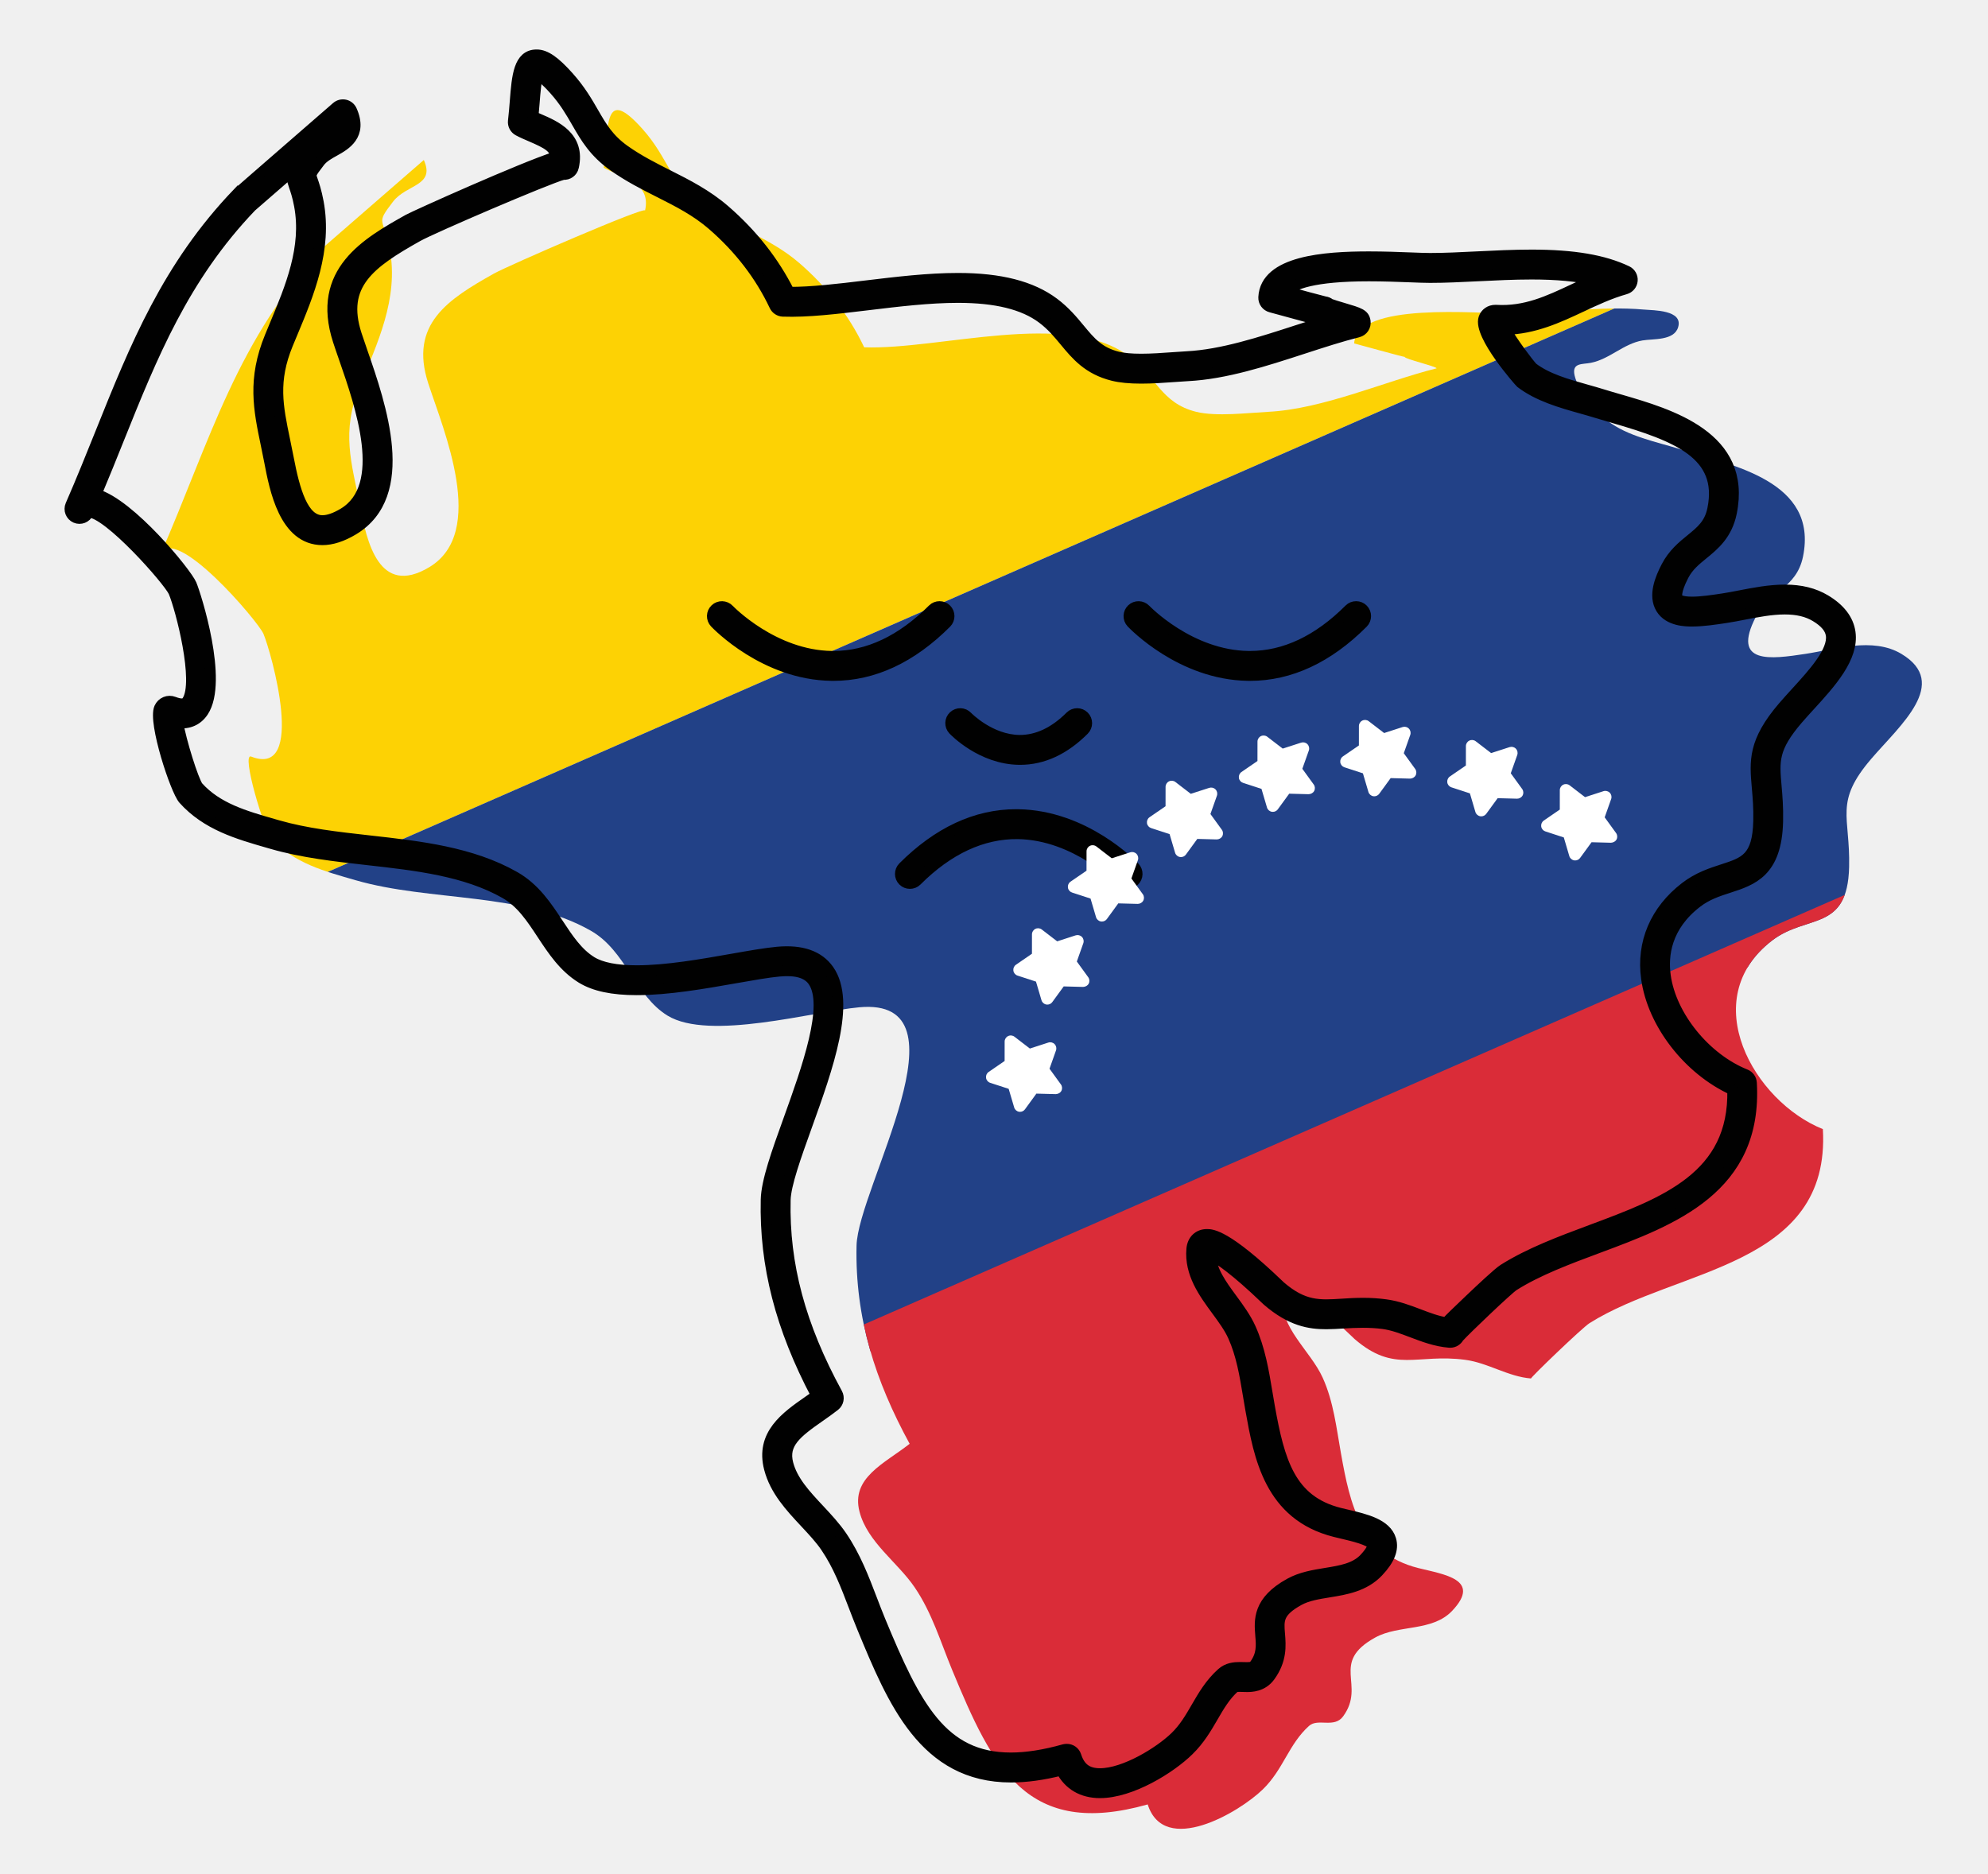
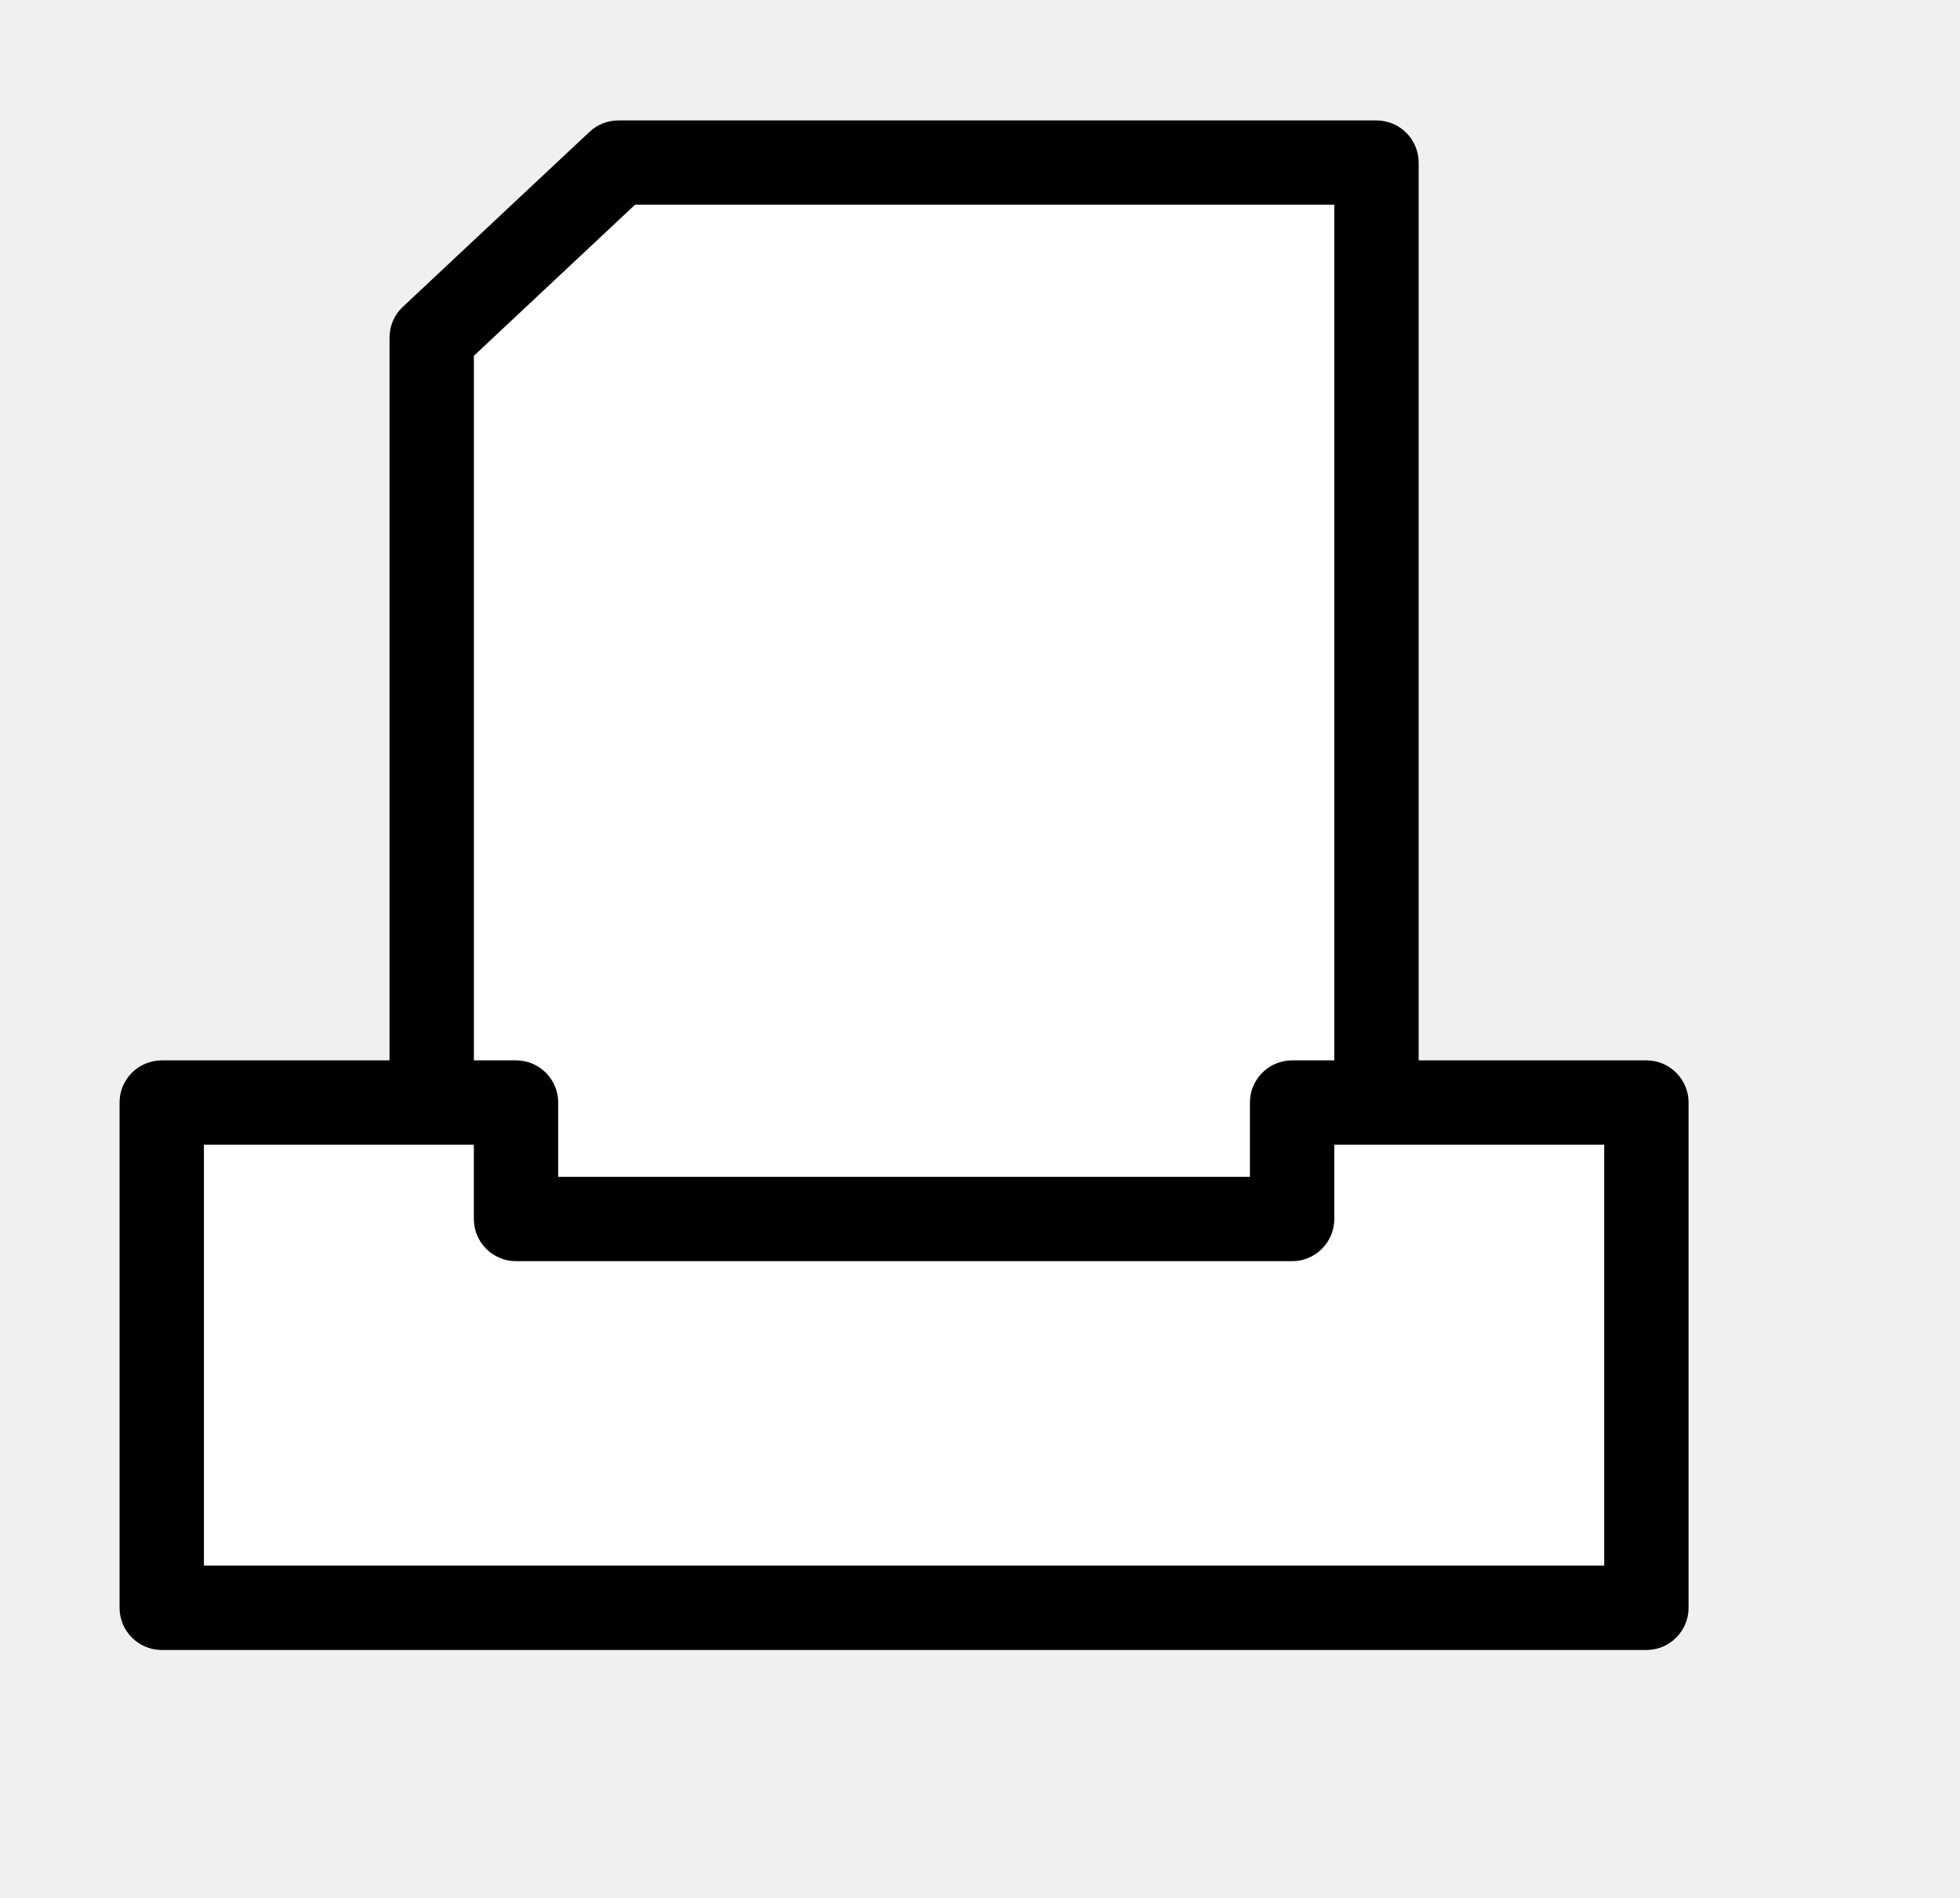
- <svg xmlns="http://www.w3.org/2000/svg" xmlns:xlink="http://www.w3.org/1999/xlink" version="1.1" id="Layer_1" x="0px" y="0px" width="93px" height="87.667px" viewBox="4.833 10.723 93 87.667" enable-background="new 4.833 10.723 93 87.667" xml:space="preserve">
+ <svg xmlns="http://www.w3.org/2000/svg" version="1.1" id="Layer_1" x="0px" y="0px" width="42px" height="40.667px" viewBox="30.5 33.723 42 40.667" enable-background="new 30.5 33.723 42 40.667" xml:space="preserve">
  <g id="Layer_1_1_">
</g>
  <g id="Layer_2" display="none">
</g>
  <g id="Layer_5" display="none">
</g>
  <g id="Layer_6">
</g>
  <g id="Layer_8" display="none">
</g>
  <g id="Layer_7">
</g>
  <g id="Layer_9">
</g>
  <g id="Layer_10">
</g>
  <g>
-     <g id="Layer_3_1_">
-       <g>
-         <g>
-           <g>
-             <g>
-               <defs>
-                 <path id="SVGID_1_" d="M75.519,25.395c-1.507,0.001-7.236-0.563-7.337,1.396c0.077,0.018,2.359,0.652,2.361,0.629         c-0.01,0.096,1.483,0.445,1.497,0.536c-2.441,0.612-5.312,1.904-7.875,2.035c-0.951,0.049-2.433,0.233-3.374,0         c-1.638-0.406-1.871-1.648-3.148-2.603c-2.927-2.189-8.833-0.292-12.383-0.415c-0.729-1.543-1.791-2.866-3.019-3.93         c-1.437-1.245-3.104-1.68-4.667-2.789c-1.419-1.007-1.461-2.126-2.686-3.497c-1.824-2.042-1.575-0.168-1.811,1.816         c0.89,0.47,2.228,0.686,1.932,2.001c0.051-0.228-6.409,2.578-7.068,2.948c-2.146,1.205-3.976,2.366-3.074,5.138         c0.71,2.183,2.773,6.968,0.046,8.601c-2.358,1.412-2.924-1.207-3.244-2.888c-0.387-2.027-0.894-3.42-0.003-5.59         c0.802-1.955,1.83-4.09,1.402-6.389c-0.285-1.53-0.694-1.132,0.15-2.235c0.629-0.823,1.988-0.727,1.442-1.951         c0,0-4.592,3.992-4.592,3.993c-4.141,4.313-5.414,9.167-7.731,14.472c0.649-1.486,4.575,3.122,4.821,3.706         c0.363,0.861,2.031,6.765-0.574,5.743c-0.482-0.189,0.613,3.456,0.954,3.836c1.037,1.155,2.499,1.535,3.94,1.951         c3.496,1.008,7.796,0.539,10.993,2.36c1.644,0.936,2.058,3.032,3.589,3.972c1.951,1.194,6.812-0.188,8.966-0.389         c5.316-0.495-0.062,8.468-0.123,11.147c-0.077,3.386,0.877,6.333,2.484,9.276c-1.169,0.921-2.76,1.584-2.345,3.179         c0.373,1.43,1.789,2.369,2.583,3.542c0.813,1.201,1.198,2.524,1.75,3.86c1.9,4.596,3.492,7.889,9.148,6.292         c0.776,2.431,4.266,0.388,5.39-0.708c0.96-0.936,1.201-2.104,2.156-2.965c0.418-0.377,1.179,0.124,1.596-0.447         c1.086-1.49-0.646-2.506,1.506-3.691c1.104-0.608,2.668-0.264,3.598-1.25c1.39-1.473-0.393-1.698-1.594-2         c-2.684-0.676-3.182-2.96-3.609-5.351c-0.214-1.197-0.347-2.427-0.854-3.548c-0.575-1.274-2.033-2.35-1.898-3.851         c0.108-1.207,3.315,1.973,3.387,2.036c1.872,1.617,2.91,0.671,5.176,0.973c1.073,0.143,1.999,0.787,3.081,0.873         c-0.07-0.006,2.387-2.37,2.73-2.586c4.101-2.589,11.293-2.622,10.92-9.081c-3.22-1.288-5.955-6.073-2.376-8.824         c1.63-1.252,3.532-0.388,3.604-3.439c0.057-2.395-0.716-3.023,1.044-5.072c1.344-1.566,3.685-3.529,1.402-4.9         c-1.339-0.804-3.143-0.204-4.491,0c-1.591,0.24-3.484,0.519-2.315-1.738c0.626-1.207,1.894-1.308,2.203-2.814         c0.723-3.536-3.315-4.268-5.729-5.02c-1.123-0.35-2.469-0.603-3.421-1.335c-0.563-0.433-1.382-1.425-1.537-2.127         c-0.131-0.599,0.363-0.505,0.766-0.585c0.874-0.174,1.523-0.892,2.411-1.046c0.505-0.087,1.479,0.02,1.669-0.621         c0.24-0.808-1.152-0.785-1.602-0.824C79.661,25.023,77.592,25.393,75.519,25.395z" />
-               </defs>
-               <clipPath id="SVGID_2_">
-                 <use xlink:href="#SVGID_1_" overflow="visible" />
-               </clipPath>
-               <g clip-path="url(#SVGID_2_)">
-                 <g>
-                   <g>
-                     <rect x="-26.711" y="6.888" transform="matrix(0.916 -0.4012 0.4012 0.916 -4.8415 21.3935)" fill="#FDD204" width="150.749" height="30.738" />
-                   </g>
-                 </g>
-                 <g>
-                   <g>
-                     <rect x="-14.379" y="35.044" transform="matrix(0.916 -0.4012 0.4012 0.916 -15.1015 28.7063)" fill="#224187" width="150.749" height="30.738" />
-                   </g>
-                 </g>
-                 <g>
-                   <g>
-                     <rect x="-2.56" y="62.026" transform="matrix(0.916 -0.4012 0.4012 0.916 -24.9338 35.7148)" fill="#DA2C38" width="150.749" height="30.738" />
-                   </g>
-                 </g>
-               </g>
-             </g>
-           </g>
-         </g>
-         <g>
-           <g>
-             <g>
-               <path fill="#010101" stroke="#010101" stroke-width="0.5" stroke-miterlimit="10" d="M56.291,94.603        c-0.828,0-1.458-0.371-1.814-1.055c-0.857,0.217-1.63,0.323-2.349,0.323c-4.064,0-5.531-3.547-6.949-6.978        c-0.143-0.345-0.274-0.688-0.405-1.03c-0.373-0.976-0.726-1.899-1.303-2.75c-0.265-0.392-0.61-0.76-0.974-1.15        c-0.69-0.739-1.404-1.503-1.672-2.53c-0.415-1.593,0.774-2.422,1.822-3.153c0.126-0.088,0.254-0.177,0.379-0.267        c-1.675-3.171-2.425-6.091-2.355-9.159c0.02-0.865,0.501-2.204,1.06-3.755c0.858-2.385,1.926-5.354,1.138-6.474        c-0.27-0.384-0.789-0.535-1.584-0.462c-0.53,0.049-1.231,0.173-2.043,0.316c-1.476,0.26-3.149,0.555-4.62,0.555        c-1.135,0-1.979-0.179-2.58-0.547c-0.828-0.509-1.347-1.295-1.848-2.056c-0.502-0.762-0.976-1.481-1.729-1.909        c-1.858-1.058-4.184-1.318-6.434-1.57c-1.499-0.168-3.049-0.341-4.462-0.749l-0.191-0.055        c-1.417-0.407-2.883-0.828-3.96-2.028c-0.37-0.412-1.424-3.61-1.126-4.278c0.115-0.257,0.408-0.38,0.67-0.277        c0.148,0.058,0.275,0.087,0.377,0.087c0.118,0,0.186-0.036,0.252-0.135c0.591-0.892-0.298-4.311-0.633-5.103        c-0.255-0.55-3.062-3.725-3.971-3.725c-0.009-0.008-0.015,0.001-0.023,0.023c0,0.001,0,0.001-0.001,0.002        c-0.1,0.227-0.364,0.331-0.591,0.232s-0.331-0.364-0.232-0.591l0,0c0.504-1.155,0.963-2.298,1.407-3.403        c1.603-3.994,3.116-7.767,6.411-11.2l0.01,0.01c0.116-0.122,0.334-0.31,0.737-0.661l3.874-3.369        c0.108-0.093,0.253-0.13,0.392-0.1s0.255,0.126,0.313,0.256c0.518,1.162-0.307,1.62-0.8,1.894        c-0.259,0.144-0.528,0.293-0.696,0.513c-0.437,0.572-0.437,0.572-0.34,0.85c0.072,0.209,0.182,0.526,0.276,1.031        c0.415,2.225-0.449,4.292-1.21,6.116c-0.074,0.177-0.147,0.352-0.219,0.526c-0.714,1.739-0.472,2.903-0.137,4.513        c0.055,0.264,0.112,0.537,0.166,0.822c0.29,1.52,0.683,2.926,1.592,2.926c0.274,0,0.604-0.114,0.98-0.339        c2.118-1.269,0.812-5.028,0.031-7.275c-0.102-0.293-0.196-0.563-0.273-0.802c-1.052-3.235,1.351-4.585,3.281-5.669        c0.3-0.169,5.354-2.441,6.881-2.927c-0.01-0.428-0.367-0.627-1.134-0.956c-0.2-0.086-0.407-0.174-0.6-0.277        c-0.164-0.087-0.258-0.266-0.236-0.45c0.038-0.324,0.064-0.645,0.087-0.946c0.091-1.154,0.17-2.15,1.004-2.15        c0.411,0,0.846,0.3,1.501,1.034c0.543,0.608,0.869,1.174,1.157,1.674c0.38,0.659,0.708,1.227,1.453,1.757        c0.659,0.468,1.359,0.821,2.036,1.163c0.894,0.451,1.818,0.918,2.665,1.653c1.279,1.109,2.29,2.395,3.008,3.826        c1.027,0.006,2.279-0.143,3.589-0.301c1.427-0.172,2.904-0.35,4.303-0.35c1.977,0,3.441,0.376,4.477,1.15        c0.528,0.394,0.892,0.834,1.214,1.223c0.504,0.608,0.901,1.087,1.774,1.304c0.277,0.069,0.638,0.102,1.103,0.102        c0.492,0,1.022-0.038,1.49-0.072c0.233-0.017,0.452-0.033,0.649-0.043c1.638-0.084,3.433-0.668,5.169-1.232        c0.417-0.136,0.822-0.267,1.22-0.391c-0.063-0.025-0.12-0.051-0.169-0.077c-0.199-0.046-0.659-0.17-1.852-0.497        c-0.233-0.064-0.402-0.11-0.434-0.118c-0.208-0.053-0.353-0.245-0.342-0.46c0.087-1.7,2.852-1.897,4.925-1.897        c0.72,0,1.408,0.027,1.962,0.048c0.368,0.014,0.676,0.026,0.895,0.026c0.682,0,1.418-0.036,2.198-0.075        c0.835-0.041,1.699-0.084,2.554-0.084c1.96,0,3.377,0.241,4.459,0.757c0.169,0.081,0.27,0.257,0.254,0.443        s-0.145,0.343-0.325,0.394c-0.733,0.208-1.411,0.525-2.066,0.833c-1.076,0.504-2.186,1.026-3.546,1.062        c0.322,0.581,1.074,1.581,1.275,1.791c0.679,0.515,1.61,0.776,2.511,1.03c0.257,0.072,0.509,0.143,0.752,0.219        c0.25,0.078,0.519,0.156,0.797,0.236c2.377,0.689,5.969,1.731,5.239,5.302c-0.209,1.02-0.805,1.506-1.33,1.935        c-0.355,0.289-0.689,0.563-0.914,0.996c-0.41,0.792-0.308,1.035-0.283,1.075c0.023,0.039,0.142,0.165,0.686,0.165        c0.432,0,0.971-0.081,1.446-0.153c0.25-0.038,0.517-0.09,0.793-0.143c0.648-0.126,1.381-0.268,2.098-0.268        c0.749,0,1.37,0.154,1.898,0.471c0.682,0.409,1.072,0.917,1.158,1.509c0.173,1.182-0.916,2.375-1.877,3.427        c-0.2,0.219-0.396,0.433-0.574,0.64c-1.161,1.353-1.109,1.944-1.007,3.123c0.041,0.466,0.087,0.995,0.071,1.667        c-0.056,2.368-1.194,2.736-2.295,3.093c-0.497,0.161-1.011,0.327-1.484,0.692c-1.457,1.12-1.607,2.484-1.476,3.431        c0.26,1.883,1.871,3.869,3.746,4.619c0.162,0.065,0.271,0.217,0.281,0.391c0.286,4.941-3.68,6.419-7.18,7.722        c-1.384,0.515-2.815,1.048-3.949,1.765c-0.266,0.174-2.217,2.031-2.567,2.417c-0.075,0.142-0.225,0.239-0.397,0.239        c-0.001,0-0.003,0-0.005,0c-0.012,0-0.024,0-0.036-0.001l0,0l0,0c-0.001,0-0.002,0-0.002,0        c-0.631-0.051-1.195-0.265-1.741-0.472c-0.464-0.176-0.903-0.343-1.361-0.404c-0.611-0.081-1.276-0.06-1.861-0.023        c-0.273,0.017-0.532,0.034-0.792,0.034c-0.777,0-1.65-0.132-2.758-1.089c-0.006-0.005-0.033-0.03-0.075-0.071        c-1.406-1.352-2.216-1.906-2.576-2.071c0.02,0.73,0.494,1.377,0.994,2.059c0.32,0.435,0.65,0.885,0.871,1.375        c0.439,0.974,0.611,2.011,0.777,3.013c0.035,0.214,0.071,0.428,0.109,0.641c0.457,2.556,0.959,4.411,3.277,4.995        c0.115,0.029,0.234,0.057,0.356,0.085c0.856,0.201,1.825,0.428,2.043,1.154c0.135,0.45-0.058,0.942-0.589,1.504        c-0.646,0.685-1.53,0.829-2.31,0.955c-0.517,0.084-1.006,0.163-1.399,0.38c-0.987,0.544-0.955,0.932-0.902,1.575        c0.045,0.544,0.1,1.221-0.458,1.987c-0.352,0.482-0.879,0.482-1.077,0.482c-0.062,0-0.124-0.002-0.186-0.004        c-0.052-0.002-0.103-0.003-0.154-0.003c-0.133,0-0.209,0.013-0.241,0.041c-0.435,0.393-0.713,0.872-1.007,1.379        c-0.306,0.527-0.622,1.073-1.136,1.573C59.602,93.447,57.756,94.603,56.291,94.603z M54.741,92.564        c0.191,0,0.367,0.122,0.428,0.312c0.183,0.573,0.529,0.829,1.122,0.829c1.148,0,2.785-1,3.526-1.722        c0.426-0.415,0.697-0.884,0.985-1.38c0.316-0.545,0.643-1.11,1.183-1.596c0.267-0.241,0.59-0.272,0.842-0.272        c0.059,0,0.12,0.002,0.182,0.003c0.052,0.002,0.105,0.003,0.158,0.003c0.249,0,0.303-0.047,0.351-0.113        c0.361-0.495,0.327-0.906,0.288-1.383c-0.059-0.718-0.132-1.612,1.364-2.436c0.529-0.291,1.118-0.387,1.688-0.48        c0.701-0.114,1.363-0.221,1.801-0.685c0.342-0.363,0.399-0.57,0.382-0.629c-0.069-0.229-0.96-0.438-1.388-0.538        c-0.127-0.03-0.251-0.059-0.37-0.089c-3.06-0.771-3.549-3.508-3.942-5.708c-0.039-0.217-0.075-0.434-0.111-0.652        c-0.164-0.989-0.319-1.924-0.71-2.791c-0.182-0.404-0.471-0.797-0.776-1.213c-0.592-0.806-1.262-1.72-1.16-2.864        c0.037-0.415,0.316-0.682,0.71-0.682c0.224,0,0.904,0,3.378,2.379l0.047,0.046c1.1,0.95,1.839,0.899,2.898,0.832        c0.305-0.02,0.621-0.04,0.975-0.04c0.368,0,0.715,0.023,1.061,0.069c0.561,0.075,1.069,0.267,1.561,0.454        c0.433,0.165,0.846,0.322,1.271,0.389c0.202-0.217,0.545-0.544,1.112-1.085c0.482-0.46,1.327-1.254,1.568-1.406        c1.214-0.766,2.689-1.316,4.115-1.847c3.443-1.283,6.698-2.496,6.607-6.553c-2.064-0.945-3.738-3.093-4.032-5.214        c-0.231-1.672,0.415-3.187,1.819-4.267c0.597-0.459,1.212-0.658,1.755-0.834c1.018-0.33,1.632-0.529,1.673-2.259        c0.015-0.622-0.029-1.124-0.068-1.568c-0.109-1.247-0.187-2.148,1.22-3.787c0.184-0.214,0.385-0.435,0.591-0.661        c0.826-0.905,1.763-1.931,1.651-2.692c-0.046-0.317-0.286-0.602-0.731-0.869c-0.384-0.231-0.854-0.343-1.436-0.343        c-0.631,0-1.29,0.128-1.927,0.252c-0.289,0.056-0.568,0.11-0.831,0.15c-0.507,0.076-1.08,0.163-1.58,0.163        c-0.27,0-1.091,0-1.453-0.596c-0.368-0.605-0.032-1.406,0.253-1.955c0.31-0.598,0.752-0.96,1.144-1.278        c0.488-0.398,0.874-0.713,1.018-1.42c0.523-2.556-1.677-3.409-4.608-4.259c-0.284-0.082-0.558-0.162-0.814-0.242        c-0.235-0.073-0.48-0.142-0.729-0.212c-0.945-0.266-2.015-0.567-2.834-1.196c-0.022-0.017-1.991-2.222-1.72-3.019        c0.079-0.231,0.286-0.375,0.542-0.375c0.009,0,0.032,0.001,0.041,0.001c1.356,0.079,2.44-0.43,3.592-0.971        c0.317-0.149,0.64-0.3,0.974-0.442c-0.787-0.185-1.741-0.273-2.915-0.273c-0.833,0-1.686,0.042-2.51,0.083        c-0.79,0.039-1.537,0.076-2.238,0.076c-0.231,0-0.552-0.012-0.934-0.027c-0.546-0.021-1.225-0.047-1.927-0.047        c-2.616,0-3.55,0.389-3.87,0.721c0.517,0.142,1.607,0.44,1.803,0.484c0.092,0.01,0.176,0.047,0.242,0.104        c0.121,0.047,0.413,0.134,0.613,0.193c0.778,0.23,0.987,0.292,1.038,0.616c0.036,0.23-0.109,0.449-0.335,0.505        c-0.809,0.203-1.66,0.48-2.561,0.773c-1.791,0.583-3.643,1.185-5.4,1.275c-0.192,0.01-0.405,0.025-0.631,0.042        c-0.483,0.035-1.03,0.074-1.554,0.074c-0.539,0-0.971-0.042-1.319-0.128c-1.16-0.288-1.714-0.956-2.25-1.603        c-0.304-0.367-0.618-0.746-1.06-1.076c-0.874-0.654-2.163-0.972-3.938-0.972c-1.346,0-2.795,0.175-4.196,0.344        c-1.461,0.176-2.834,0.342-3.995,0.301c-0.168-0.006-0.319-0.105-0.391-0.257c-0.67-1.419-1.648-2.691-2.907-3.782        c-0.763-0.661-1.598-1.084-2.482-1.53c-0.706-0.357-1.436-0.725-2.151-1.232c-0.906-0.643-1.297-1.321-1.712-2.04        c-0.279-0.484-0.567-0.985-1.049-1.524c-0.425-0.475-0.657-0.643-0.765-0.703c-0.091,0.236-0.139,0.837-0.174,1.291        c-0.017,0.213-0.034,0.435-0.057,0.661c0.085,0.038,0.173,0.076,0.264,0.115c0.774,0.332,1.944,0.833,1.626,2.249        c0,0.001,0,0.002,0,0.002c-0.05,0.222-0.255,0.369-0.48,0.348c-0.787,0.217-6.119,2.506-6.806,2.892        c-2.23,1.252-3.634,2.25-2.867,4.608c0.076,0.234,0.168,0.498,0.267,0.785c0.87,2.505,2.326,6.696-0.418,8.34        c-0.517,0.31-1.002,0.467-1.441,0.467c-1.777,0-2.231-2.378-2.475-3.656c-0.054-0.28-0.109-0.548-0.163-0.807        c-0.34-1.633-0.634-3.043,0.185-5.037c0.072-0.175,0.146-0.352,0.22-0.531c0.748-1.792,1.521-3.644,1.156-5.606        c-0.082-0.439-0.174-0.706-0.242-0.902c-0.102-0.294-0.14-0.5-0.101-0.706c-0.935,0.813-1.784,1.552-1.906,1.657        c-3.165,3.303-4.645,6.992-6.212,10.898c-0.335,0.835-0.679,1.691-1.045,2.56c1.592,0.457,4.221,3.674,4.451,4.221        c0.208,0.492,1.498,4.525,0.554,5.948c-0.265,0.4-0.676,0.586-1.182,0.525c0.143,0.862,0.716,2.689,0.937,2.989        c0.898,0.999,2.177,1.367,3.532,1.756l0.191,0.055c1.34,0.386,2.784,0.548,4.313,0.719c2.34,0.262,4.76,0.532,6.779,1.682        c0.94,0.535,1.497,1.379,2.035,2.196c0.468,0.71,0.91,1.38,1.567,1.784c0.449,0.275,1.159,0.414,2.11,0.414        c1.392,0,3.024-0.288,4.464-0.542c0.831-0.147,1.549-0.273,2.116-0.326c1.134-0.105,1.937,0.178,2.402,0.839        c1.056,1.502-0.051,4.579-1.028,7.294c-0.509,1.416-0.991,2.753-1.006,3.471c-0.069,3.014,0.703,5.89,2.429,9.05        c0.105,0.192,0.056,0.432-0.116,0.568c-0.234,0.184-0.482,0.357-0.721,0.524c-1.068,0.745-1.711,1.249-1.467,2.189        c0.21,0.807,0.817,1.456,1.458,2.143c0.372,0.398,0.757,0.81,1.062,1.26c0.635,0.937,1.023,1.952,1.398,2.933        c0.127,0.334,0.256,0.67,0.395,1.007c1.653,3.996,2.889,6.423,6.119,6.423c0.732,0,1.571-0.132,2.491-0.392        C54.659,92.569,54.7,92.564,54.741,92.564z" />
-             </g>
-           </g>
-           <g>
-             <g>
-               <path fill="#010101" stroke="#010101" stroke-width="0.5" stroke-miterlimit="10" d="M43.818,42.329        c-0.031,0-0.062,0-0.094-0.001c-3.126-0.046-5.353-2.371-5.447-2.469c-0.17-0.18-0.162-0.465,0.019-0.635        c0.18-0.17,0.464-0.162,0.635,0.018l0,0c0.021,0.022,2.071,2.152,4.814,2.188c0.023,0,0.047,0,0.071,0        c1.629,0,3.193-0.739,4.651-2.198c0.175-0.175,0.46-0.175,0.635,0s0.175,0.46,0,0.635        C47.47,41.502,45.693,42.329,43.818,42.329z" />
-             </g>
-           </g>
-           <g>
-             <g>
-               <path fill="#010101" stroke="#010101" stroke-width="0.5" stroke-miterlimit="10" d="M63.307,42.329        c-0.031,0-0.062,0-0.094-0.001c-3.126-0.046-5.353-2.371-5.447-2.469c-0.17-0.18-0.162-0.465,0.019-0.635        c0.18-0.17,0.464-0.162,0.635,0.018l0,0c0.021,0.022,2.071,2.152,4.814,2.188c0.023,0,0.047,0,0.071,0        c1.629,0,3.193-0.739,4.651-2.198c0.175-0.175,0.46-0.175,0.635,0s0.175,0.46,0,0.635        C66.96,41.502,65.181,42.329,63.307,42.329z" />
-             </g>
-           </g>
-           <g>
-             <g>
-               <path fill="#010101" stroke="#010101" stroke-width="0.5" stroke-miterlimit="10" d="M52.556,46.258c-0.018,0-0.036,0-0.054,0        c-1.766-0.026-3.022-1.336-3.075-1.392c-0.17-0.181-0.162-0.465,0.019-0.635c0.18-0.17,0.464-0.162,0.634,0.018        c0.019,0.019,1.064,1.094,2.442,1.111c0.825,0.006,1.631-0.367,2.384-1.12c0.175-0.175,0.46-0.175,0.635,0s0.175,0.46,0,0.635        C54.624,45.793,53.62,46.258,52.556,46.258z" />
-             </g>
-           </g>
-           <g>
-             <g>
-               <path fill="#010101" stroke="#010101" stroke-width="0.5" stroke-miterlimit="10" d="M57.58,52.061        c-0.119,0-0.238-0.047-0.326-0.14l0,0c-0.021-0.022-2.071-2.152-4.814-2.188c-1.645-0.018-3.243,0.717-4.723,2.197        c-0.175,0.175-0.46,0.175-0.635,0s-0.175-0.46,0-0.635c1.633-1.633,3.411-2.461,5.286-2.461c0.031,0,0.062,0,0.094,0.001        c3.126,0.046,5.353,2.371,5.447,2.469c0.17,0.18,0.162,0.465-0.019,0.635C57.801,52.02,57.691,52.061,57.58,52.061z" />
-             </g>
-           </g>
-         </g>
-       </g>
+     <g>
+       <polygon fill="#FFFFFF" points="59.996,57.35 59.996,37.206 43.75,37.206 39.751,40.956 39.751,57.35 33.966,57.35 33.966,68.177     65.78,68.177 65.78,57.35   " />
+       <path fill="#FFFFFF" d="M65.78,69.081H33.966c-0.499,0-0.904-0.405-0.904-0.904V57.35c0-0.499,0.405-0.904,0.904-0.904h4.881    v-15.49c0-0.25,0.103-0.489,0.286-0.659l4-3.749c0.168-0.157,0.389-0.244,0.618-0.244h16.246c0.499,0,0.904,0.405,0.904,0.904    v19.239h4.881c0.499,0,0.904,0.405,0.904,0.904v10.827C66.684,68.676,66.279,69.081,65.78,69.081z M34.87,67.273h30.006v-9.02    h-4.881c-0.499,0-0.904-0.405-0.904-0.904V38.11H44.108l-3.453,3.237V57.35c0,0.499-0.405,0.904-0.904,0.904H34.87V67.273z" />
    </g>
-     <g id="Layer_4_1_">
-       <g>
-         <g>
-           <polygon fill="#FFFFFF" points="52.119,59.457 52.958,60.101 53.965,59.775 53.611,60.773 54.233,61.63 53.174,61.601       52.552,62.457 52.251,61.442 51.245,61.114 52.118,60.515     " />
-           <path fill="#FFFFFF" d="M52.552,62.743c-0.016,0-0.032-0.001-0.049-0.004c-0.107-0.018-0.195-0.096-0.226-0.201l-0.258-0.871      l-0.863-0.281c-0.104-0.034-0.179-0.123-0.195-0.231c-0.015-0.108,0.031-0.215,0.121-0.277l0.748-0.514l0.001-0.908      c0-0.109,0.062-0.208,0.16-0.256c0.098-0.049,0.214-0.037,0.3,0.029l0.72,0.553l0.864-0.28c0.103-0.033,0.217-0.005,0.293,0.073      c0.076,0.078,0.101,0.192,0.065,0.295l-0.303,0.856l0.533,0.735c0.064,0.088,0.072,0.205,0.022,0.301      c-0.051,0.096-0.152,0.147-0.261,0.153l-0.908-0.024l-0.534,0.734C52.729,62.7,52.642,62.743,52.552,62.743z M51.885,61.022      l0.454,0.148c0.09,0.029,0.159,0.101,0.186,0.191l0.136,0.459l0.281-0.387c0.055-0.076,0.139-0.123,0.239-0.117l0.479,0.013      l-0.281-0.388c-0.055-0.076-0.069-0.175-0.038-0.264l0.16-0.451l-0.456,0.147c-0.088,0.029-0.187,0.012-0.262-0.045l-0.38-0.292      v0.479c0,0.094-0.046,0.182-0.124,0.235L51.885,61.022z" />
-         </g>
-         <g>
-           <polygon fill="#FFFFFF" points="53.397,54.44 54.236,55.085 55.243,54.759 54.889,55.756 55.51,56.613 54.453,56.585       53.829,57.44 53.529,56.425 52.523,56.097 53.396,55.498     " />
-           <path fill="#FFFFFF" d="M53.829,57.726c-0.016,0-0.032-0.001-0.049-0.004c-0.107-0.018-0.195-0.096-0.226-0.201l-0.257-0.871      l-0.863-0.281c-0.104-0.034-0.179-0.123-0.195-0.231c-0.015-0.108,0.031-0.215,0.121-0.277l0.748-0.514l0.001-0.908      c0-0.109,0.062-0.208,0.16-0.256c0.097-0.048,0.214-0.037,0.3,0.03l0.72,0.553l0.864-0.28c0.104-0.033,0.217-0.005,0.293,0.073      c0.076,0.078,0.101,0.192,0.065,0.295l-0.303,0.856l0.533,0.735c0.064,0.088,0.072,0.205,0.022,0.301      c-0.051,0.096-0.154,0.148-0.261,0.153l-0.908-0.024l-0.535,0.734C54.006,57.683,53.92,57.726,53.829,57.726z M53.163,56.005      l0.454,0.148c0.09,0.029,0.159,0.101,0.186,0.191l0.136,0.459l0.282-0.387c0.055-0.076,0.143-0.124,0.239-0.117l0.478,0.013      l-0.281-0.387c-0.055-0.076-0.069-0.175-0.038-0.264l0.16-0.451l-0.455,0.147c-0.088,0.029-0.188,0.012-0.262-0.045l-0.38-0.292      v0.479c0,0.094-0.046,0.182-0.124,0.236L53.163,56.005z" />
-         </g>
-         <g>
-           <polygon fill="#FFFFFF" points="55.948,50.553 56.788,51.198 57.795,50.872 57.441,51.869 58.062,52.726 57.004,52.698       56.381,53.554 56.081,52.539 55.075,52.211 55.947,51.612     " />
-           <path fill="#FFFFFF" d="M56.381,53.84c-0.016,0-0.032-0.001-0.049-0.004c-0.107-0.018-0.195-0.096-0.226-0.201l-0.257-0.87      l-0.864-0.282c-0.103-0.034-0.179-0.123-0.194-0.231s0.031-0.215,0.121-0.277l0.749-0.514l0.001-0.908      c0-0.109,0.062-0.208,0.16-0.256c0.098-0.048,0.213-0.037,0.3,0.03l0.72,0.553l0.864-0.279c0.104-0.033,0.217-0.006,0.293,0.073      c0.076,0.078,0.101,0.192,0.065,0.295l-0.303,0.856l0.533,0.735c0.064,0.088,0.072,0.205,0.022,0.301      c-0.051,0.096-0.154,0.153-0.261,0.153l-0.908-0.024l-0.535,0.734C56.558,53.797,56.472,53.84,56.381,53.84z M55.714,52.119      l0.456,0.149c0.089,0.029,0.159,0.1,0.185,0.191l0.136,0.459l0.282-0.387c0.055-0.076,0.137-0.122,0.239-0.117l0.478,0.013      l-0.281-0.387c-0.055-0.076-0.069-0.175-0.038-0.264l0.16-0.451l-0.456,0.147c-0.088,0.029-0.187,0.012-0.262-0.045l-0.38-0.291      v0.478c0,0.094-0.046,0.182-0.124,0.236L55.714,52.119z" />
-         </g>
-         <g>
-           <polygon fill="#FFFFFF" points="59.646,47.538 60.485,48.182 61.492,47.856 61.139,48.854 61.76,49.711 60.702,49.683       60.079,50.538 59.779,49.523 58.772,49.195 59.645,48.596     " />
-           <path fill="#FFFFFF" d="M60.079,50.824c-0.016,0-0.032-0.001-0.049-0.004c-0.107-0.018-0.195-0.096-0.226-0.201l-0.257-0.87      l-0.864-0.282c-0.103-0.034-0.179-0.123-0.194-0.231s0.031-0.215,0.121-0.277l0.748-0.514l0.001-0.908      c0-0.109,0.062-0.208,0.16-0.256s0.213-0.037,0.3,0.03l0.72,0.553l0.864-0.279c0.104-0.033,0.217-0.005,0.293,0.073      c0.076,0.078,0.101,0.192,0.065,0.295l-0.303,0.856l0.533,0.735c0.064,0.088,0.072,0.205,0.022,0.301      c-0.051,0.096-0.154,0.152-0.261,0.153l-0.908-0.024l-0.535,0.734C60.256,50.781,60.169,50.824,60.079,50.824z M59.412,49.103      l0.455,0.149c0.089,0.029,0.159,0.1,0.185,0.191l0.136,0.459l0.282-0.387c0.055-0.076,0.137-0.121,0.239-0.117l0.478,0.013      l-0.281-0.387c-0.055-0.076-0.069-0.175-0.038-0.264l0.16-0.451l-0.456,0.147c-0.088,0.029-0.188,0.012-0.262-0.045l-0.38-0.291      v0.478c0,0.094-0.046,0.182-0.124,0.236L59.412,49.103z" />
-         </g>
-         <g>
-           <polygon fill="#FFFFFF" points="63.946,45.422 64.785,46.066 65.792,45.74 65.438,46.738 66.059,47.595 65.002,47.566       64.379,48.422 64.078,47.407 63.072,47.079 63.945,46.48     " />
-           <path fill="#FFFFFF" d="M64.378,48.708c-0.016,0-0.032-0.001-0.049-0.004c-0.107-0.018-0.195-0.096-0.226-0.201l-0.257-0.87      l-0.863-0.282c-0.103-0.034-0.179-0.123-0.194-0.231s0.031-0.215,0.121-0.277l0.748-0.514l0.001-0.908      c0-0.109,0.062-0.208,0.16-0.256c0.097-0.048,0.214-0.037,0.3,0.03l0.72,0.553l0.864-0.279c0.104-0.033,0.217-0.006,0.293,0.073      c0.076,0.078,0.101,0.193,0.065,0.295l-0.304,0.856l0.533,0.735c0.064,0.088,0.072,0.205,0.022,0.301      c-0.051,0.096-0.151,0.148-0.261,0.153l-0.908-0.024l-0.535,0.734C64.555,48.665,64.469,48.708,64.378,48.708z M63.712,46.987      l0.455,0.149c0.089,0.029,0.159,0.101,0.185,0.191l0.136,0.459l0.282-0.387c0.055-0.076,0.144-0.12,0.239-0.117l0.478,0.013      l-0.281-0.388c-0.055-0.076-0.069-0.175-0.038-0.264l0.16-0.451l-0.455,0.147c-0.088,0.03-0.187,0.012-0.262-0.045l-0.38-0.292      l-0.001,0.479c0,0.094-0.046,0.182-0.124,0.235L63.712,46.987z" />
-         </g>
-         <g>
-           <polygon fill="#FFFFFF" points="68.69,44.694 69.529,45.338 70.536,45.012 70.182,46.01 70.803,46.867 69.746,46.838       69.122,47.694 68.822,46.679 67.816,46.351 68.689,45.752     " />
-           <path fill="#FFFFFF" d="M69.123,47.98c-0.016,0-0.032-0.001-0.049-0.004c-0.107-0.018-0.195-0.096-0.226-0.201l-0.257-0.87      l-0.864-0.282c-0.103-0.034-0.179-0.123-0.194-0.231s0.031-0.215,0.121-0.277l0.749-0.514l0.001-0.908      c0-0.109,0.062-0.208,0.16-0.256c0.098-0.048,0.215-0.037,0.3,0.03l0.72,0.553l0.864-0.28c0.104-0.033,0.217-0.006,0.293,0.073      c0.076,0.078,0.101,0.192,0.065,0.295l-0.303,0.856l0.533,0.735c0.064,0.088,0.072,0.205,0.022,0.301      c-0.051,0.096-0.159,0.152-0.261,0.153l-0.908-0.024l-0.535,0.734C69.299,47.937,69.213,47.98,69.123,47.98z M68.456,46.259      l0.456,0.149c0.089,0.029,0.159,0.1,0.185,0.191l0.136,0.459l0.282-0.387c0.055-0.076,0.146-0.122,0.239-0.117l0.478,0.013      l-0.281-0.388c-0.055-0.076-0.069-0.175-0.038-0.264l0.16-0.451l-0.456,0.147c-0.089,0.029-0.188,0.012-0.262-0.045l-0.38-0.291      v0.478c0,0.094-0.046,0.182-0.124,0.236L68.456,46.259z" />
-         </g>
-         <g>
-           <polygon fill="#FFFFFF" points="73.695,45.632 74.535,46.276 75.542,45.95 75.188,46.948 75.809,47.805 74.751,47.776       74.128,48.632 73.828,47.617 72.822,47.289 73.694,46.69     " />
-           <path fill="#FFFFFF" d="M74.128,48.918c-0.016,0-0.032-0.001-0.049-0.004c-0.107-0.019-0.195-0.096-0.226-0.201l-0.257-0.87      l-0.864-0.282c-0.103-0.034-0.179-0.123-0.194-0.231s0.031-0.215,0.121-0.277l0.749-0.514l0.001-0.908      c0-0.109,0.062-0.208,0.16-0.256s0.213-0.037,0.3,0.03l0.72,0.553l0.864-0.279c0.104-0.033,0.217-0.006,0.293,0.073      c0.076,0.078,0.101,0.192,0.065,0.295l-0.303,0.856l0.533,0.735c0.064,0.088,0.072,0.205,0.022,0.301      c-0.051,0.096-0.159,0.155-0.261,0.153l-0.908-0.024l-0.535,0.734C74.305,48.875,74.218,48.918,74.128,48.918z M73.461,47.197      l0.455,0.149c0.089,0.029,0.159,0.1,0.185,0.191l0.136,0.459l0.282-0.387c0.055-0.076,0.139-0.124,0.239-0.117l0.478,0.013      l-0.281-0.388c-0.055-0.076-0.069-0.175-0.038-0.263l0.16-0.451l-0.455,0.147c-0.088,0.029-0.187,0.012-0.262-0.045l-0.38-0.291      v0.478c0,0.094-0.046,0.182-0.124,0.236L73.461,47.197z" />
-         </g>
-         <g>
-           <polygon fill="#FFFFFF" points="78.089,47.694 78.929,48.339 79.935,48.013 79.581,49.011 80.203,49.868 79.145,49.839       78.522,50.695 78.222,49.68 77.216,49.352 78.088,48.753     " />
-           <path fill="#FFFFFF" d="M78.521,50.981c-0.016,0-0.032-0.001-0.049-0.004c-0.107-0.019-0.195-0.096-0.226-0.201l-0.257-0.871      l-0.863-0.282c-0.103-0.034-0.179-0.123-0.194-0.231s0.031-0.215,0.121-0.277l0.748-0.514l0.001-0.908      c0-0.109,0.062-0.208,0.16-0.256c0.097-0.048,0.213-0.037,0.3,0.03l0.72,0.553l0.864-0.28c0.103-0.033,0.217-0.005,0.293,0.073      c0.076,0.078,0.101,0.193,0.065,0.295l-0.303,0.856l0.533,0.735c0.064,0.088,0.072,0.205,0.022,0.301      c-0.051,0.096-0.152,0.146-0.261,0.153l-0.908-0.024l-0.535,0.734C78.698,50.938,78.612,50.981,78.521,50.981z M77.855,49.259      l0.455,0.149c0.089,0.029,0.159,0.101,0.185,0.191l0.136,0.459l0.282-0.387c0.055-0.076,0.145-0.118,0.239-0.117l0.478,0.013      l-0.281-0.388c-0.055-0.076-0.069-0.175-0.038-0.263l0.16-0.451l-0.455,0.147c-0.088,0.03-0.188,0.012-0.262-0.045l-0.38-0.292      l-0.001,0.479c0,0.094-0.046,0.182-0.124,0.235L77.855,49.259z" />
-         </g>
-       </g>
+     <g>
+       <path d="M39.751,58.118c-0.499,0-0.904-0.405-0.904-0.904V40.956c0-0.25,0.103-0.489,0.286-0.659l4-3.749    c0.167-0.157,0.388-0.244,0.618-0.244h16.245c0.499,0,0.904,0.405,0.904,0.904v19.583c0,0.499-0.405,0.904-0.904,0.904    s-0.904-0.405-0.904-0.904V38.11H44.108l-3.453,3.237v15.867C40.654,57.714,40.25,58.118,39.751,58.118z" />
    </g>
-     <g id="Layer_11_1_">
- 	</g>
+     <g>
+       <path d="M65.78,69.081H33.966c-0.499,0-0.904-0.405-0.904-0.904V57.35c0-0.499,0.405-0.904,0.904-0.904h7.592    c0.499,0,0.904,0.405,0.904,0.904v1.592h14.822V57.35c0-0.499,0.405-0.904,0.904-0.904h7.592c0.499,0,0.904,0.405,0.904,0.904    v10.827C66.684,68.676,66.279,69.081,65.78,69.081z M34.87,67.273h30.006v-9.02h-5.784v1.592c0,0.499-0.405,0.904-0.904,0.904    h-16.63c-0.499,0-0.904-0.405-0.904-0.904v-1.592H34.87V67.273z" />
+     </g>
  </g>
</svg>
